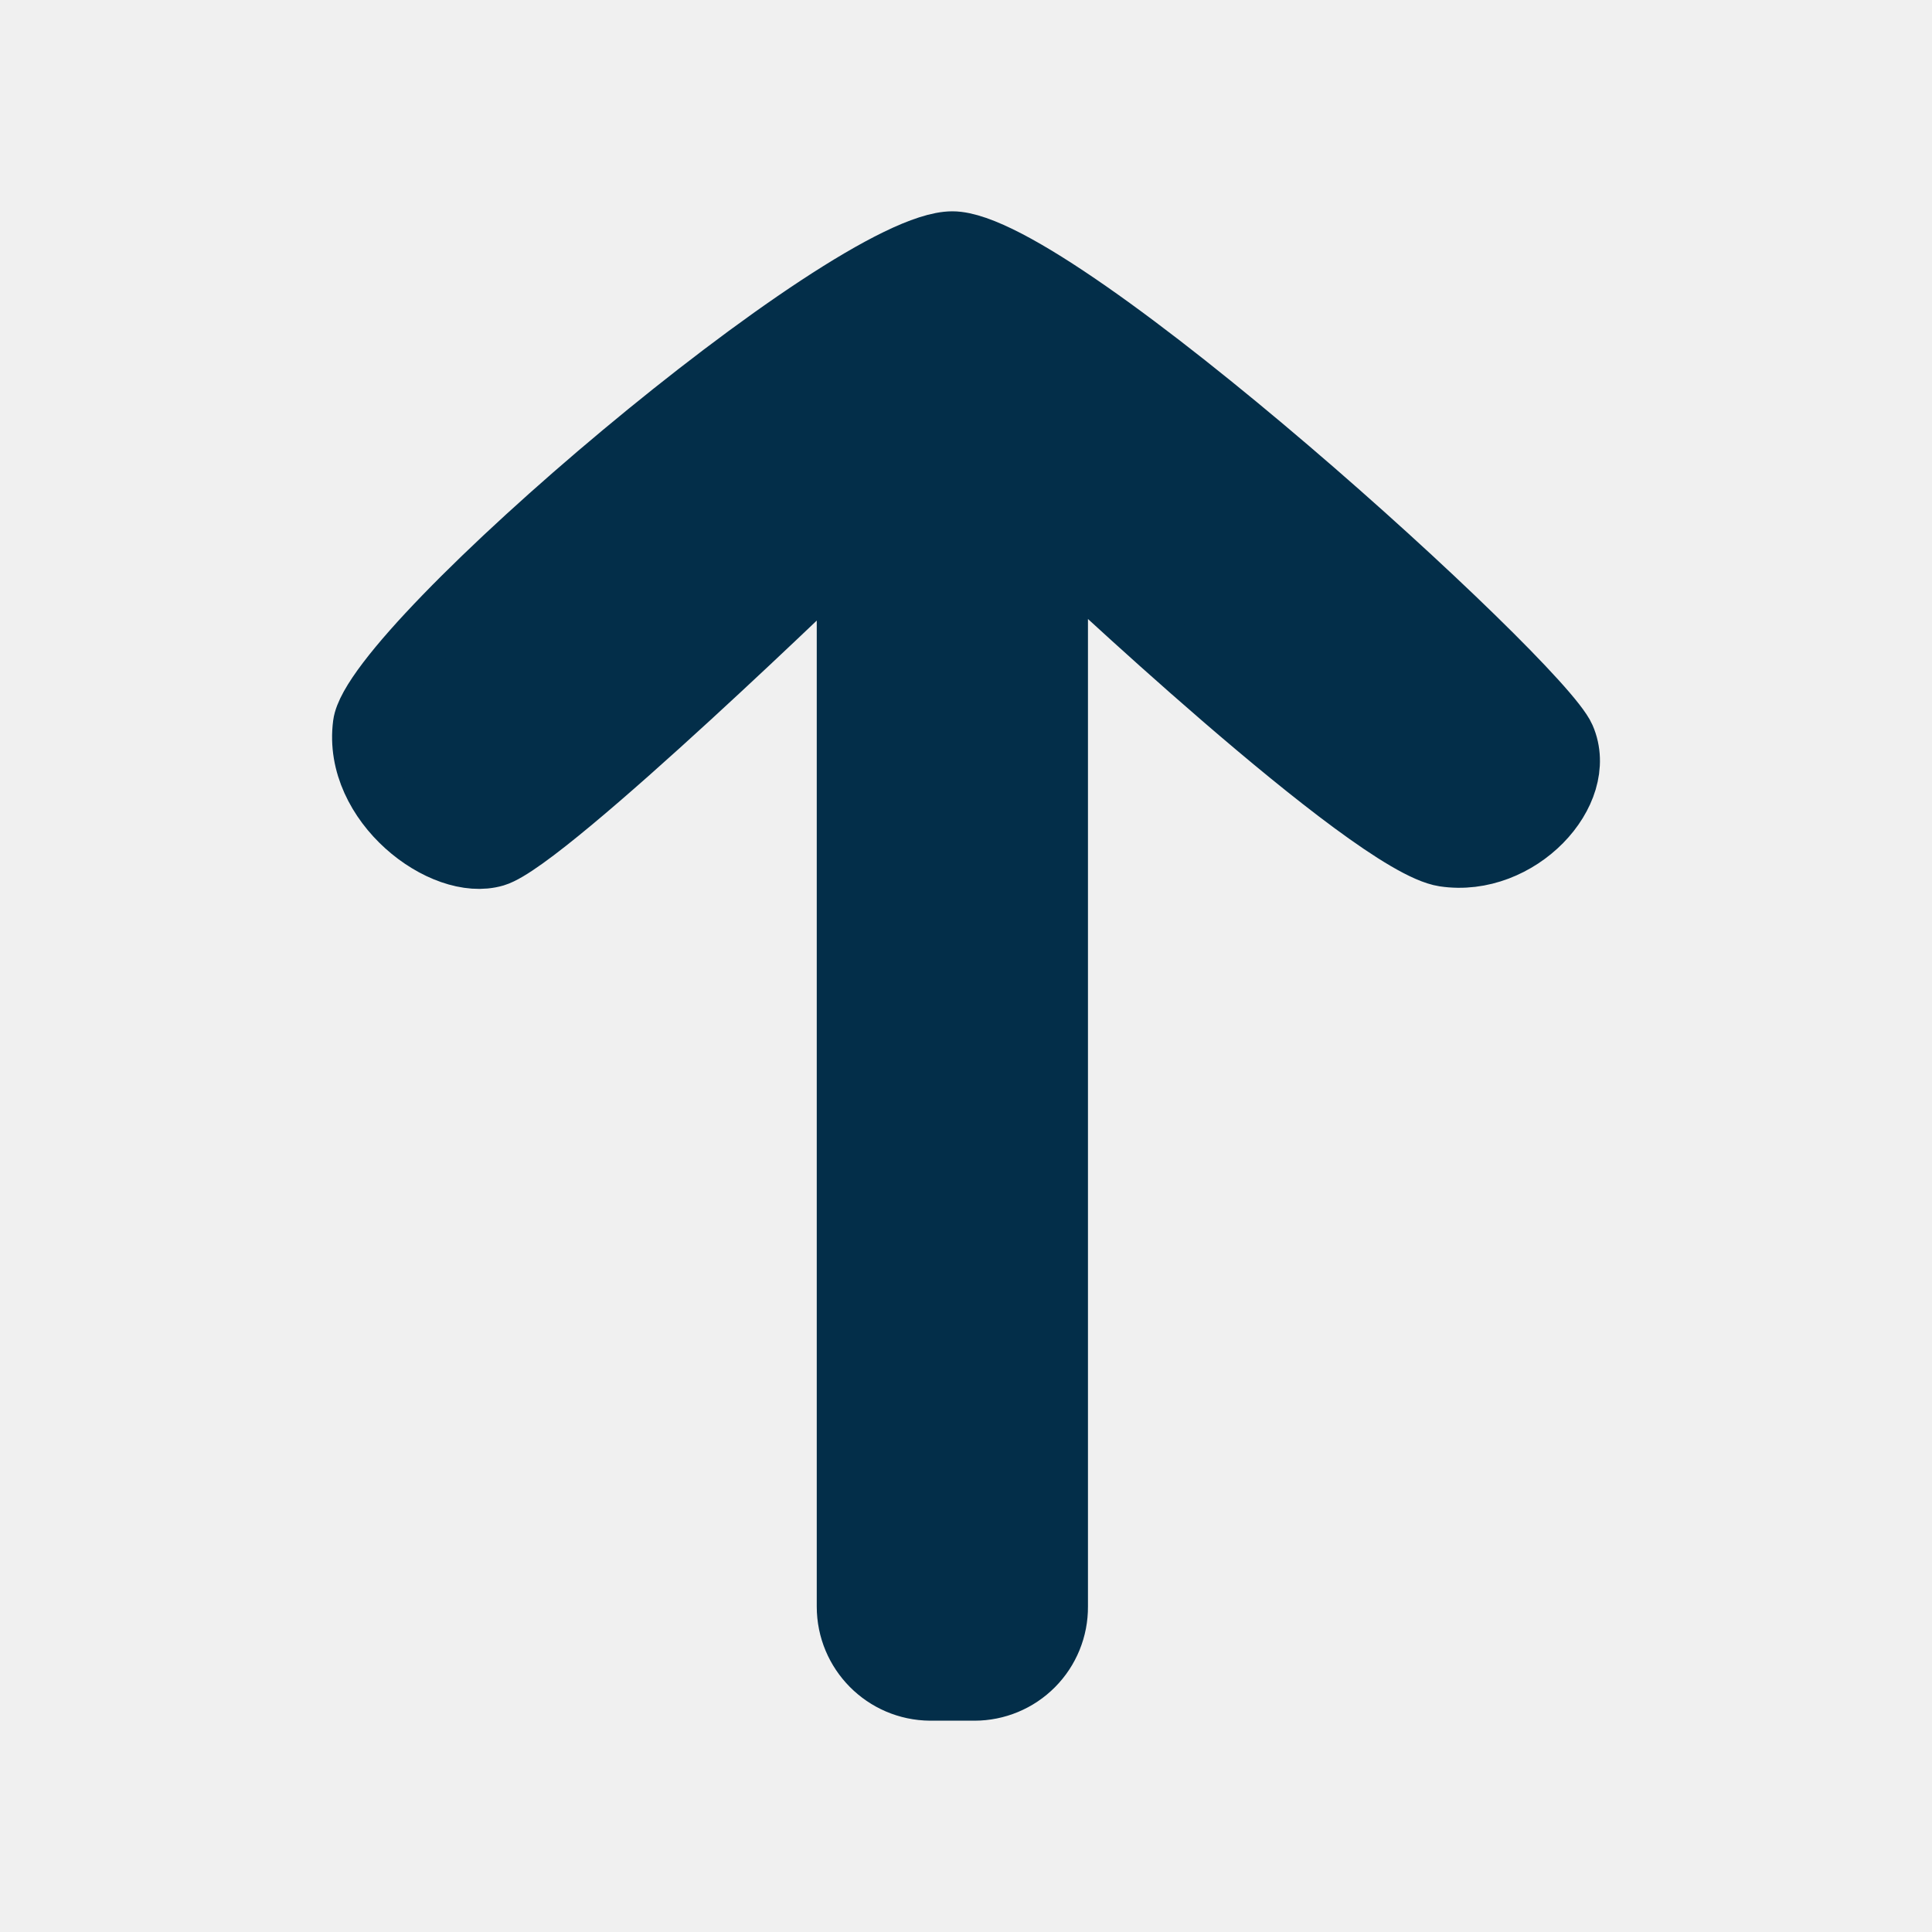
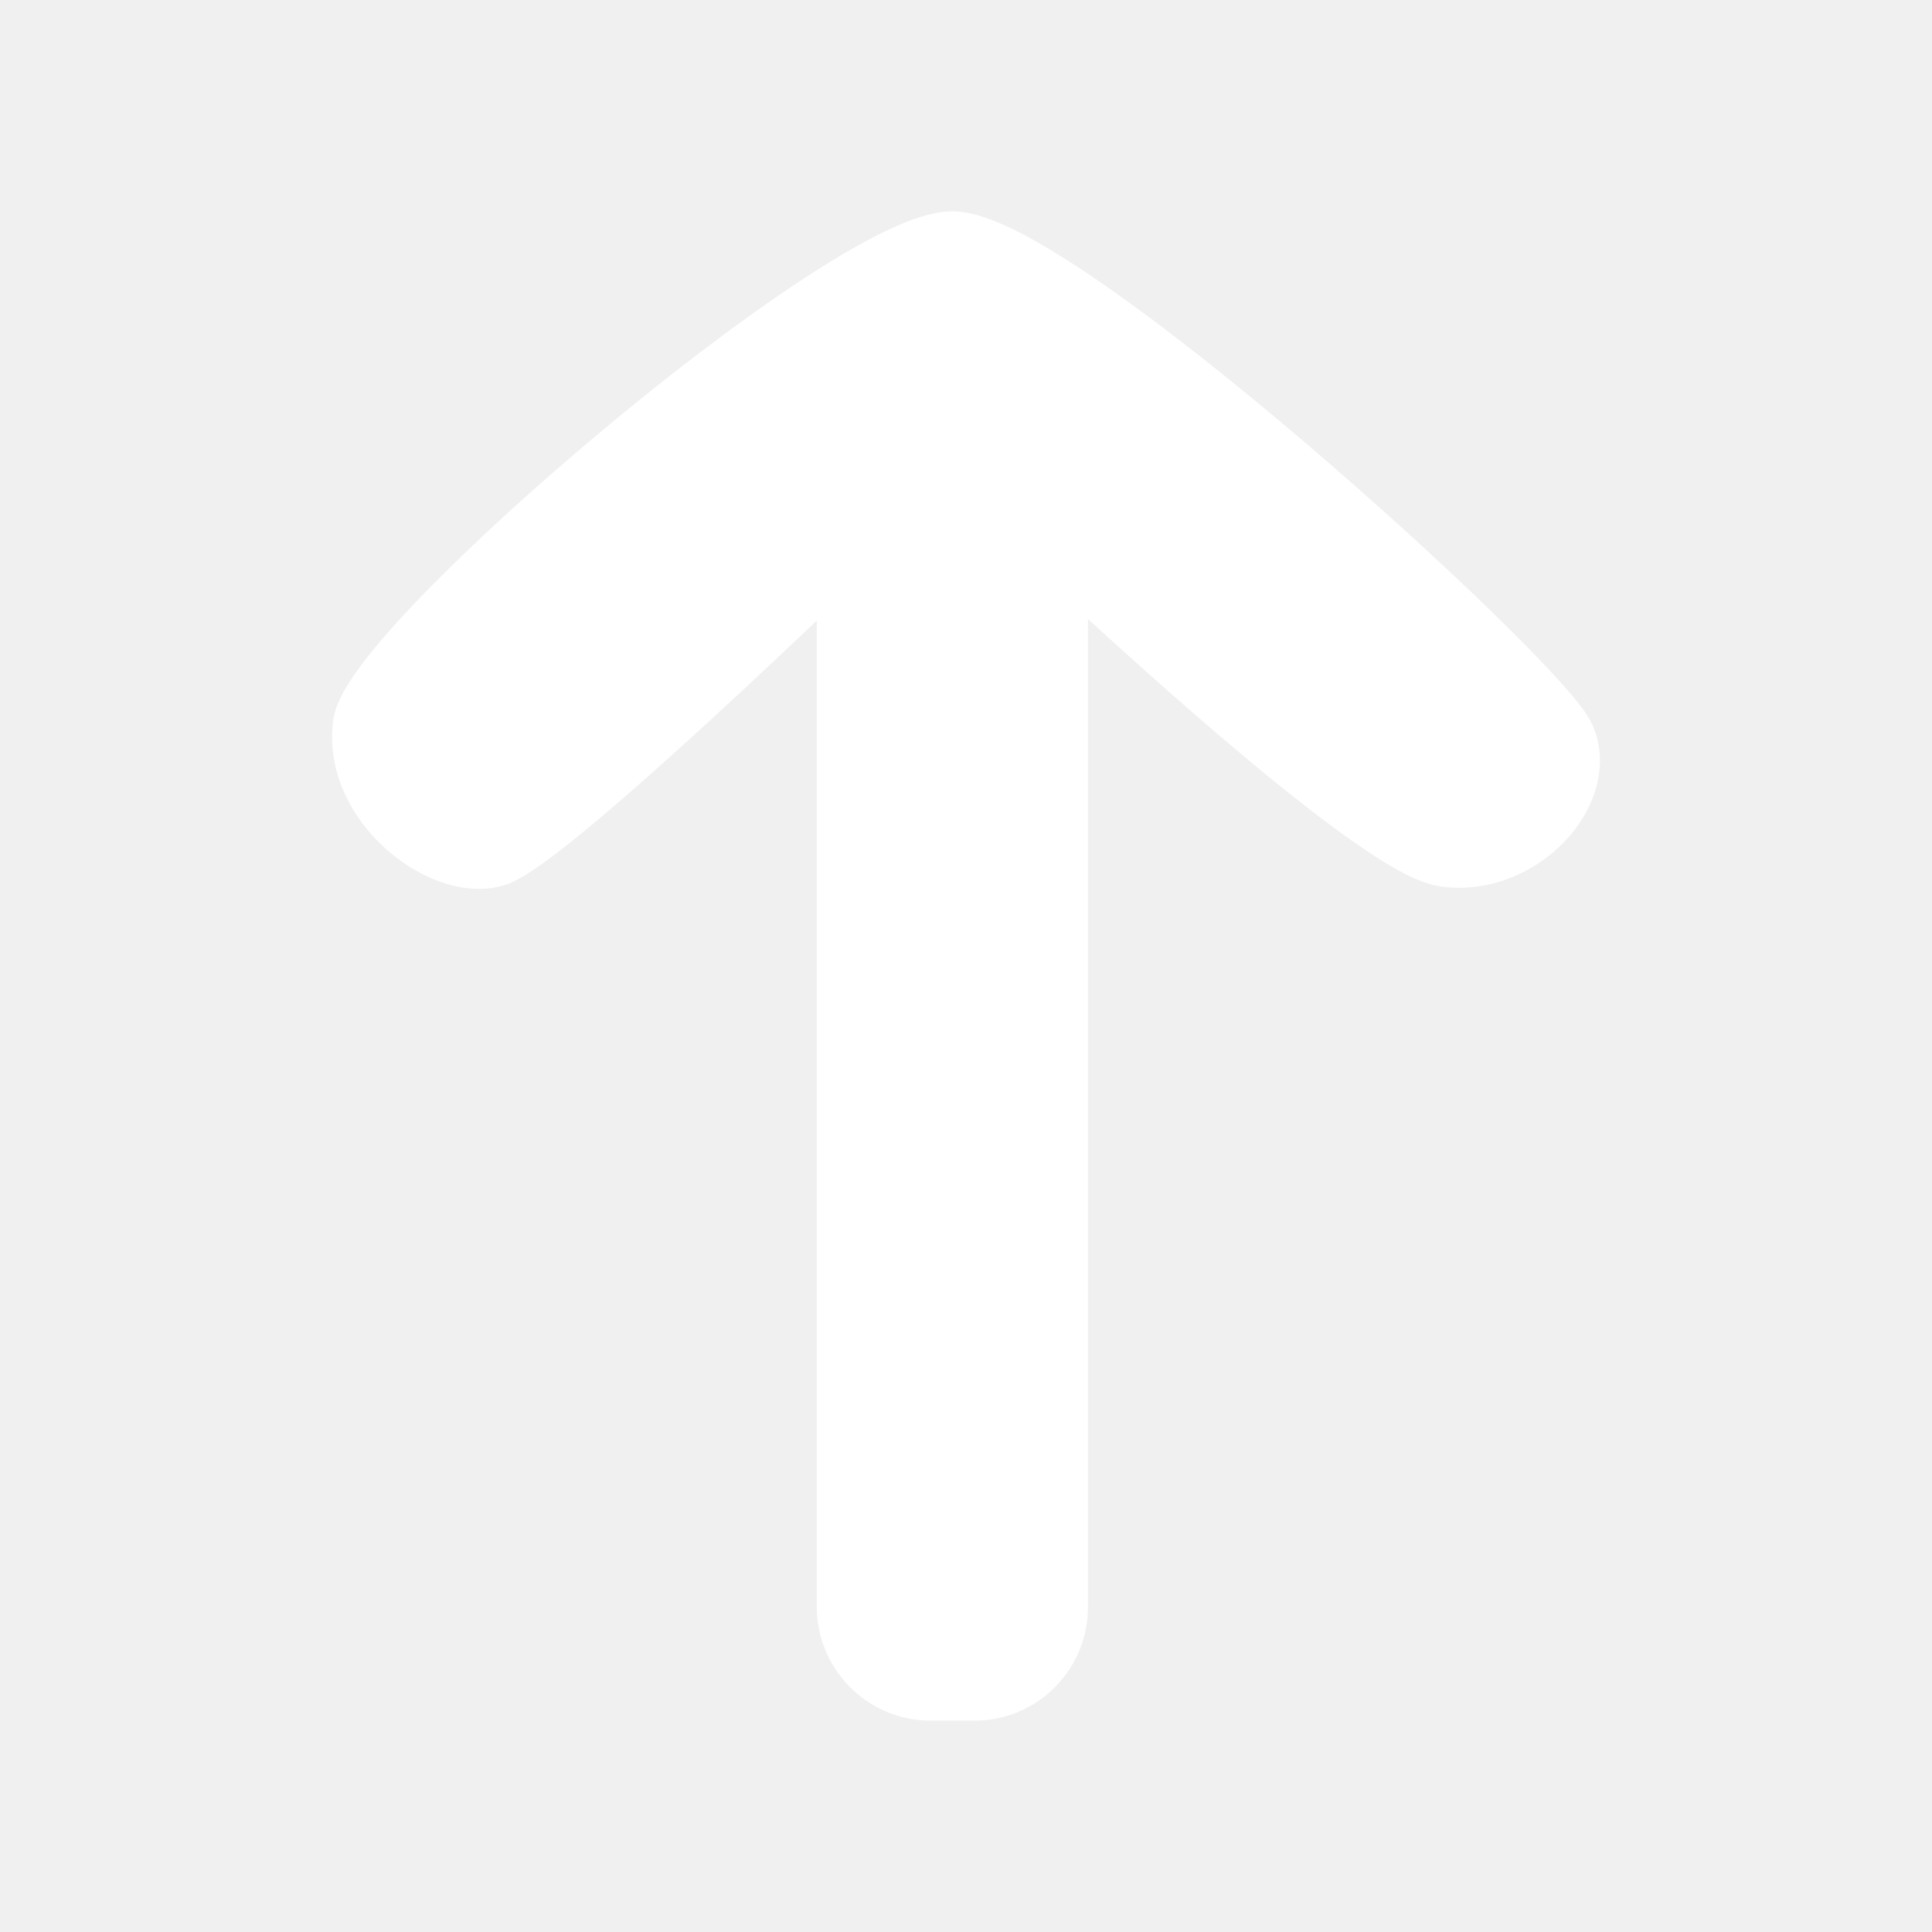
<svg xmlns="http://www.w3.org/2000/svg" width="16" height="16" viewBox="0 0 16 16">
-   <path fill="#032E49" fill-rule="evenodd" stroke="#032E49" stroke-linecap="round" stroke-linejoin="round" stroke-width=".5" d="M7.704 14a.695.695 0 0 1-.69-.695V4.553S4.532 6.965 4.1 7.093C3.667 7.222 2.921 6.656 3.007 6c.085-.656 4.007-4 4.88-4 .873 0 4.874 3.648 5.073 4.106.2.459-.382 1.08-1 .987-.617-.093-3.2-2.54-3.2-2.54v8.752a.69.69 0 0 1-.69.695h-.366z" />
+   <path fill="#ffffff" fill-rule="evenodd" stroke="#ffffff" stroke-linecap="round" stroke-linejoin="round" stroke-width=".5" d="M7.704 14a.695.695 0 0 1-.69-.695V4.553S4.532 6.965 4.1 7.093C3.667 7.222 2.921 6.656 3.007 6c.085-.656 4.007-4 4.88-4 .873 0 4.874 3.648 5.073 4.106.2.459-.382 1.08-1 .987-.617-.093-3.2-2.54-3.2-2.54v8.752a.69.69 0 0 1-.69.695h-.366z" />
</svg>
